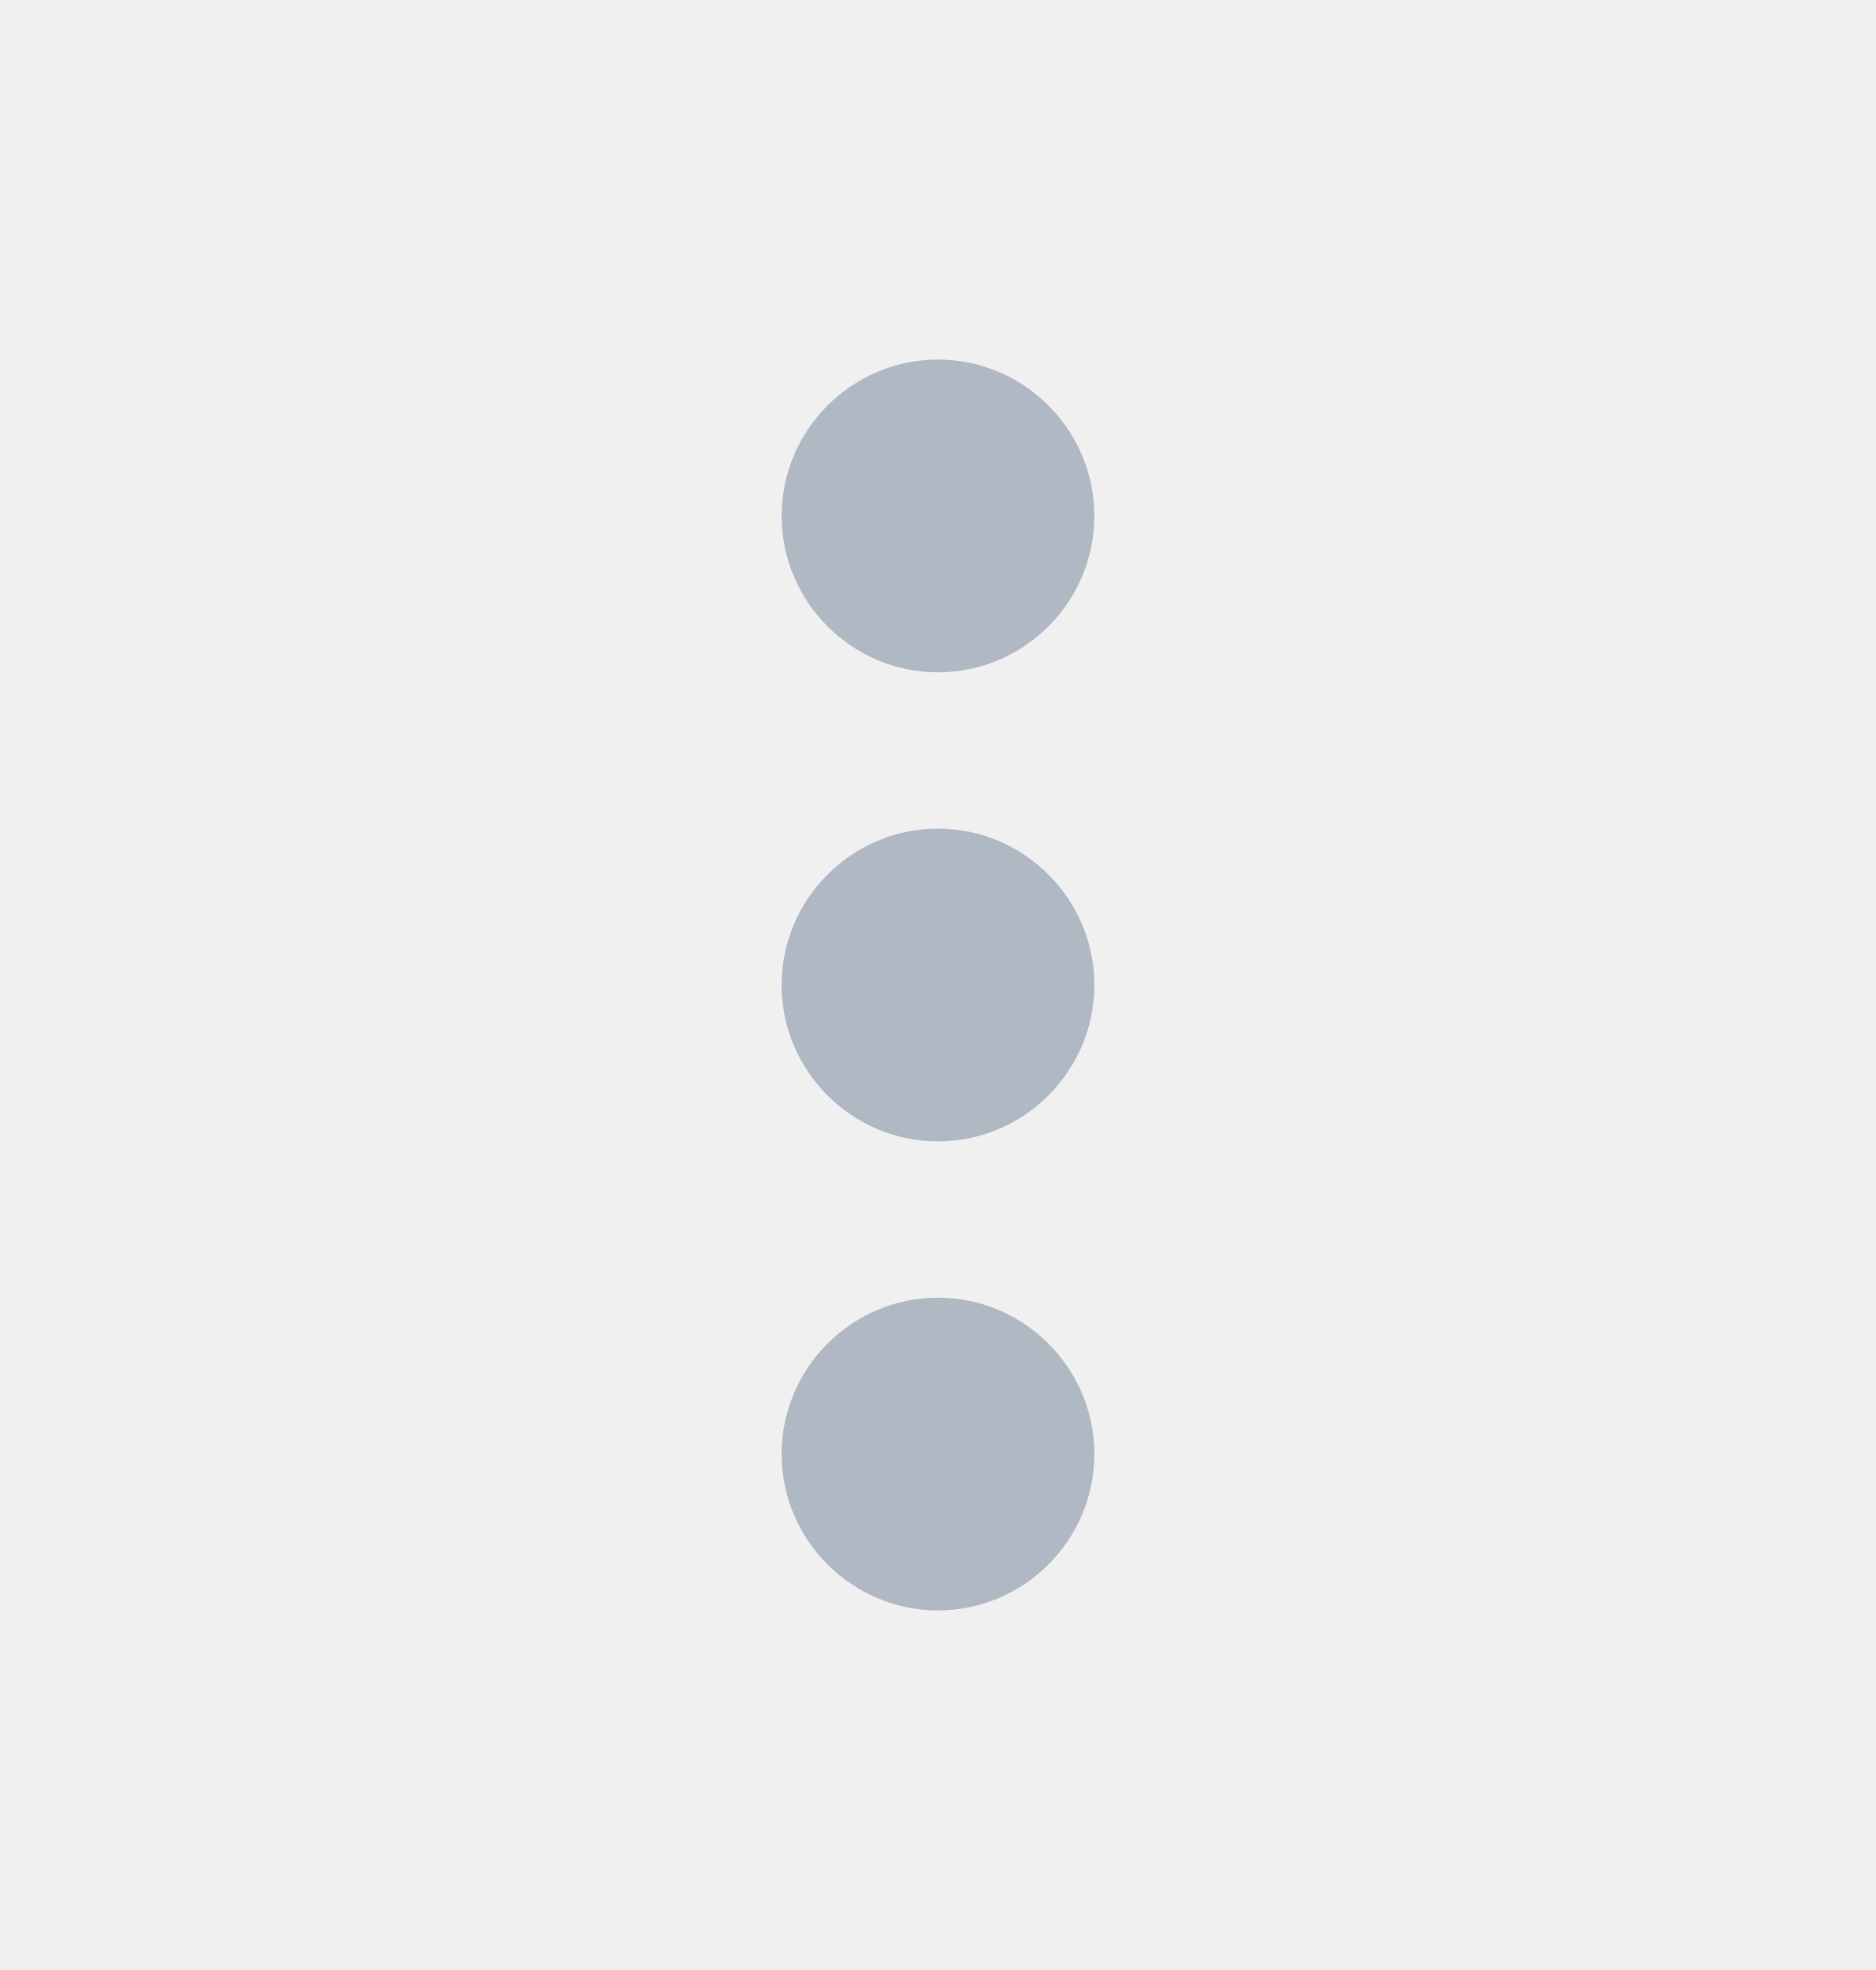
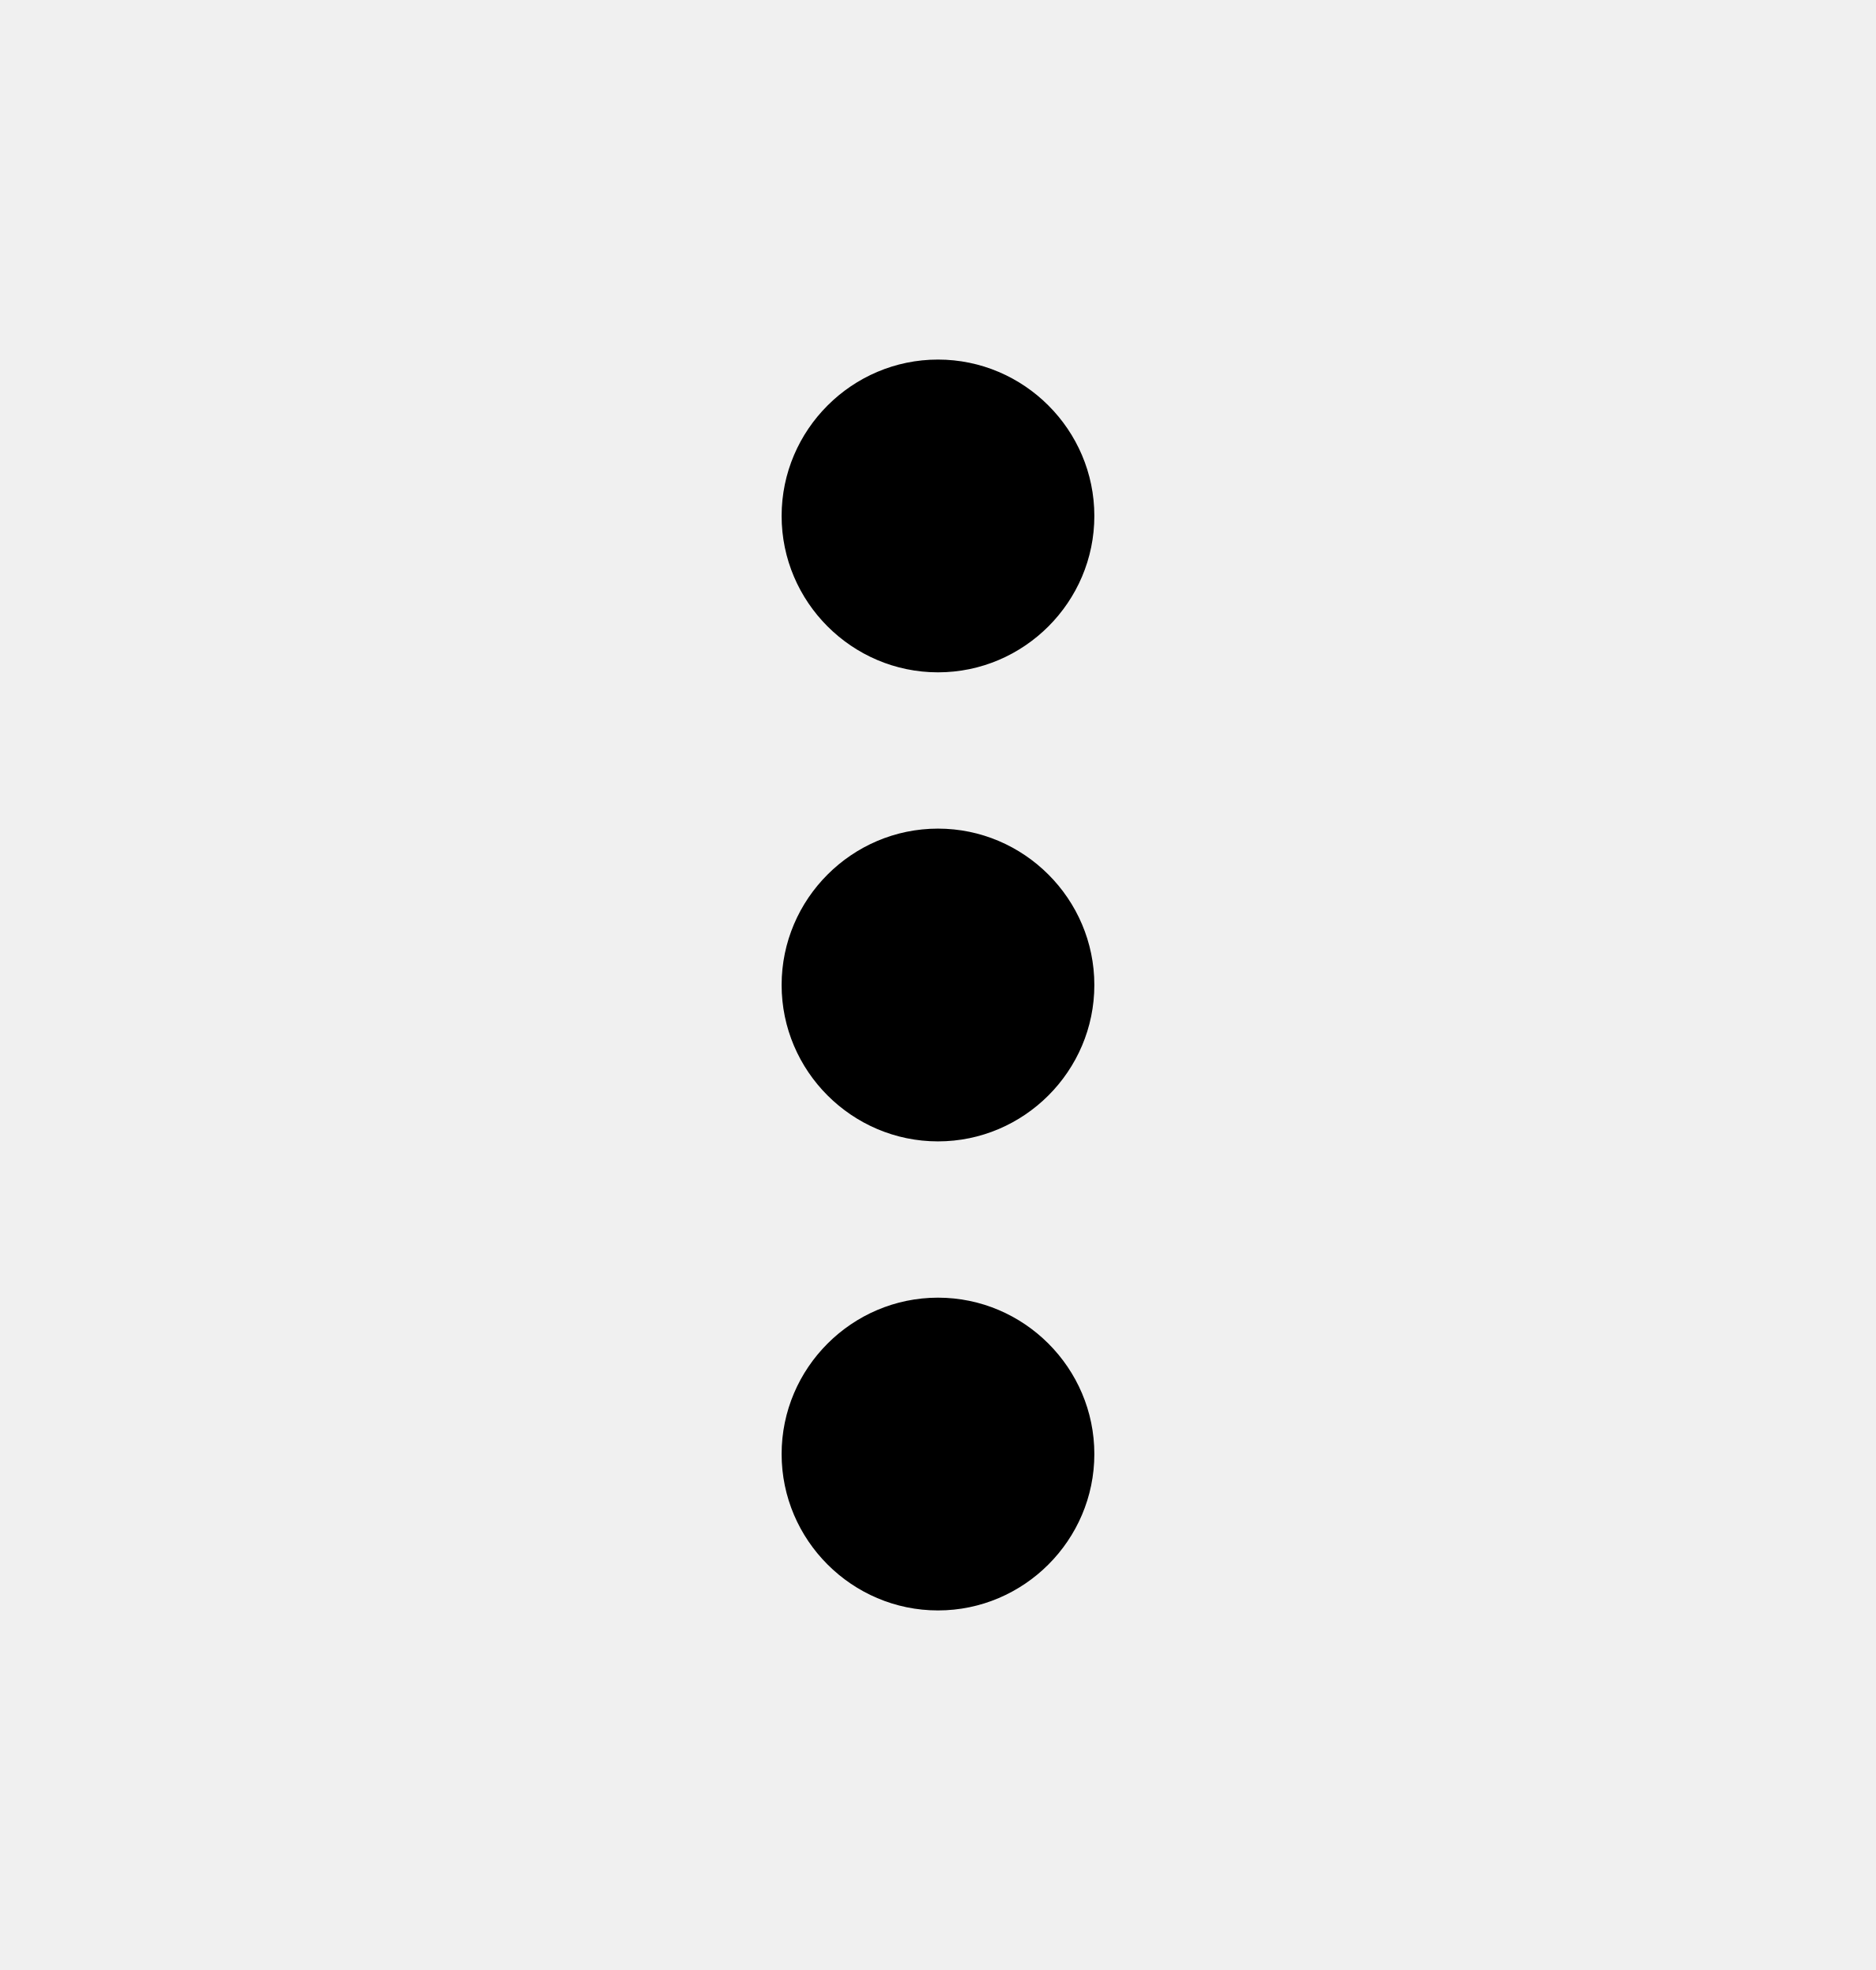
<svg xmlns="http://www.w3.org/2000/svg" width="20" height="21" viewBox="0 0 20 21" fill="none">
  <g id="More vert" clip-path="url(#clip0_37_4919)">
-     <path id="Vector" d="M10 7.167C10.917 7.167 11.667 6.417 11.667 5.5C11.667 4.583 10.917 3.833 10 3.833C9.083 3.833 8.333 4.583 8.333 5.5C8.333 6.417 9.083 7.167 10 7.167ZM10 8.833C9.083 8.833 8.333 9.583 8.333 10.5C8.333 11.417 9.083 12.167 10 12.167C10.917 12.167 11.667 11.417 11.667 10.5C11.667 9.583 10.917 8.833 10 8.833ZM10 13.833C9.083 13.833 8.333 14.583 8.333 15.5C8.333 16.417 9.083 17.167 10 17.167C10.917 17.167 11.667 16.417 11.667 15.5C11.667 14.583 10.917 13.833 10 13.833Z" fill="#718096" fill-opacity="0.5" />
+     <path id="Vector" d="M10 7.167C10.917 7.167 11.667 6.417 11.667 5.5C11.667 4.583 10.917 3.833 10 3.833C9.083 3.833 8.333 4.583 8.333 5.5C8.333 6.417 9.083 7.167 10 7.167ZM10 8.833C9.083 8.833 8.333 9.583 8.333 10.5C8.333 11.417 9.083 12.167 10 12.167C10.917 12.167 11.667 11.417 11.667 10.5C11.667 9.583 10.917 8.833 10 8.833ZM10 13.833C9.083 13.833 8.333 14.583 8.333 15.5C8.333 16.417 9.083 17.167 10 17.167C10.917 17.167 11.667 16.417 11.667 15.5C11.667 14.583 10.917 13.833 10 13.833Z" fill="currentColor" />
  </g>
  <defs>
    <clipPath id="clip0_37_4919">
      <rect width="20" height="20" fill="white" transform="translate(0 0.5)" />
    </clipPath>
  </defs>
</svg>
